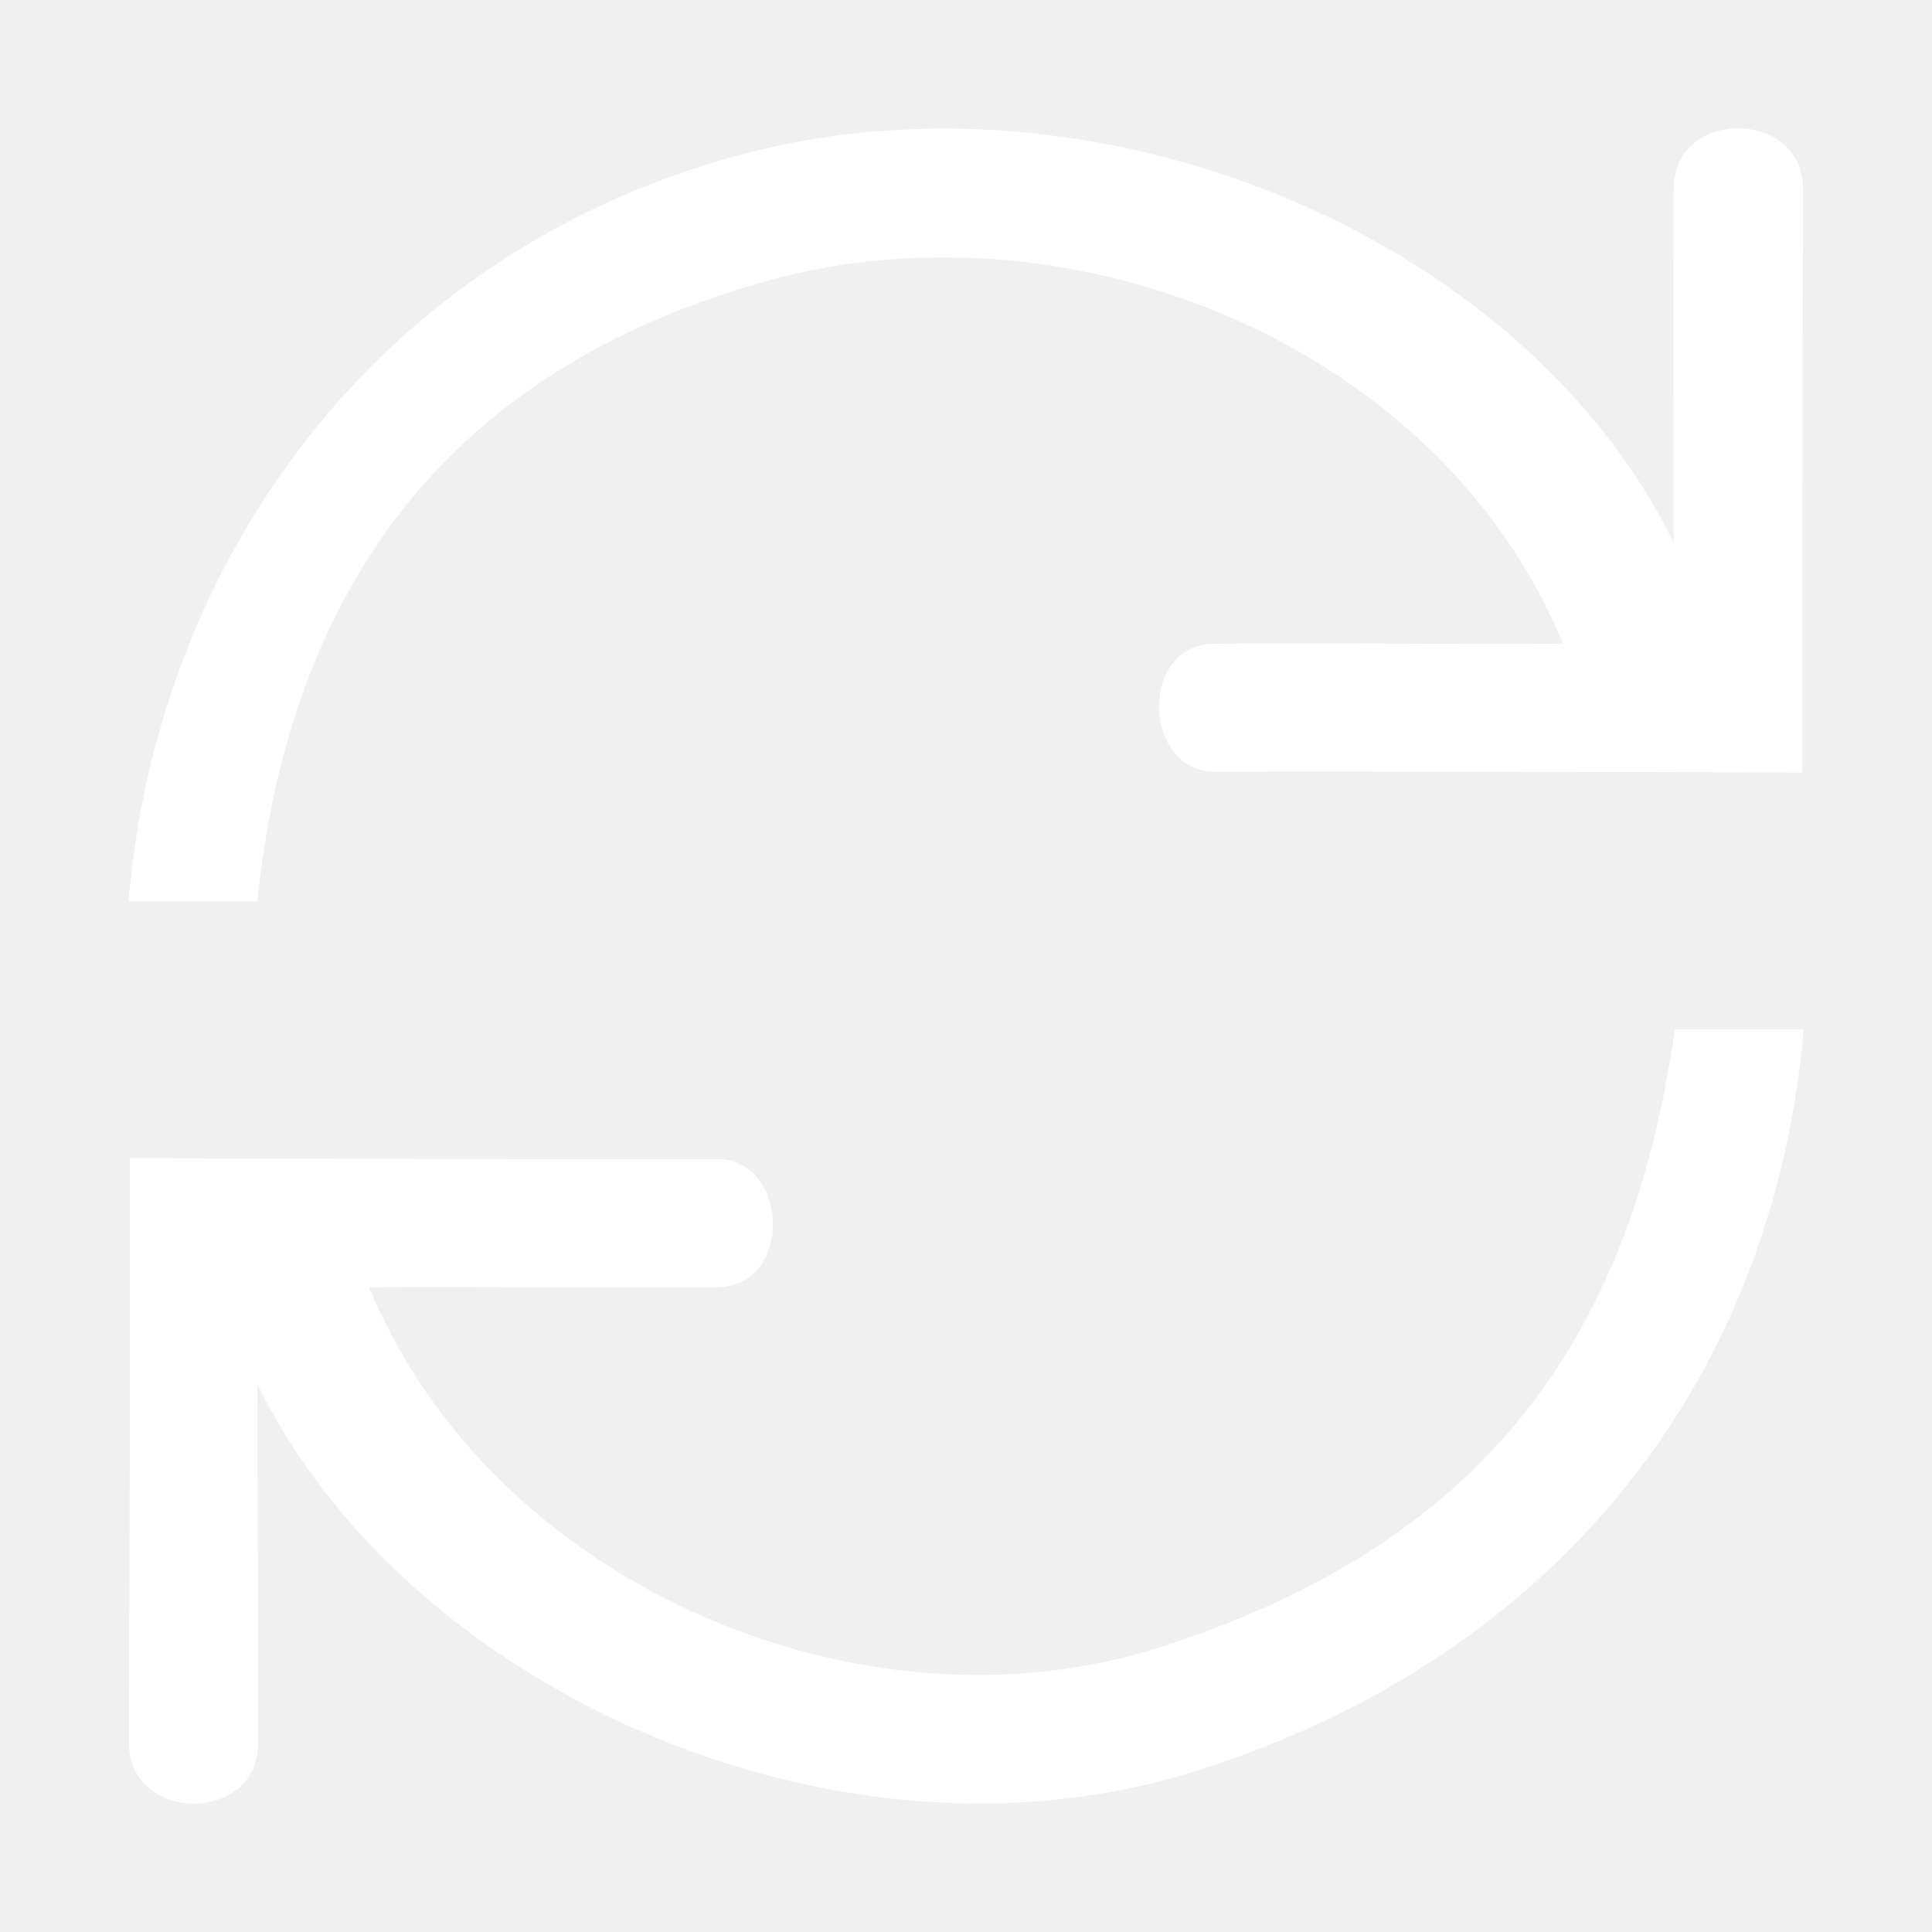
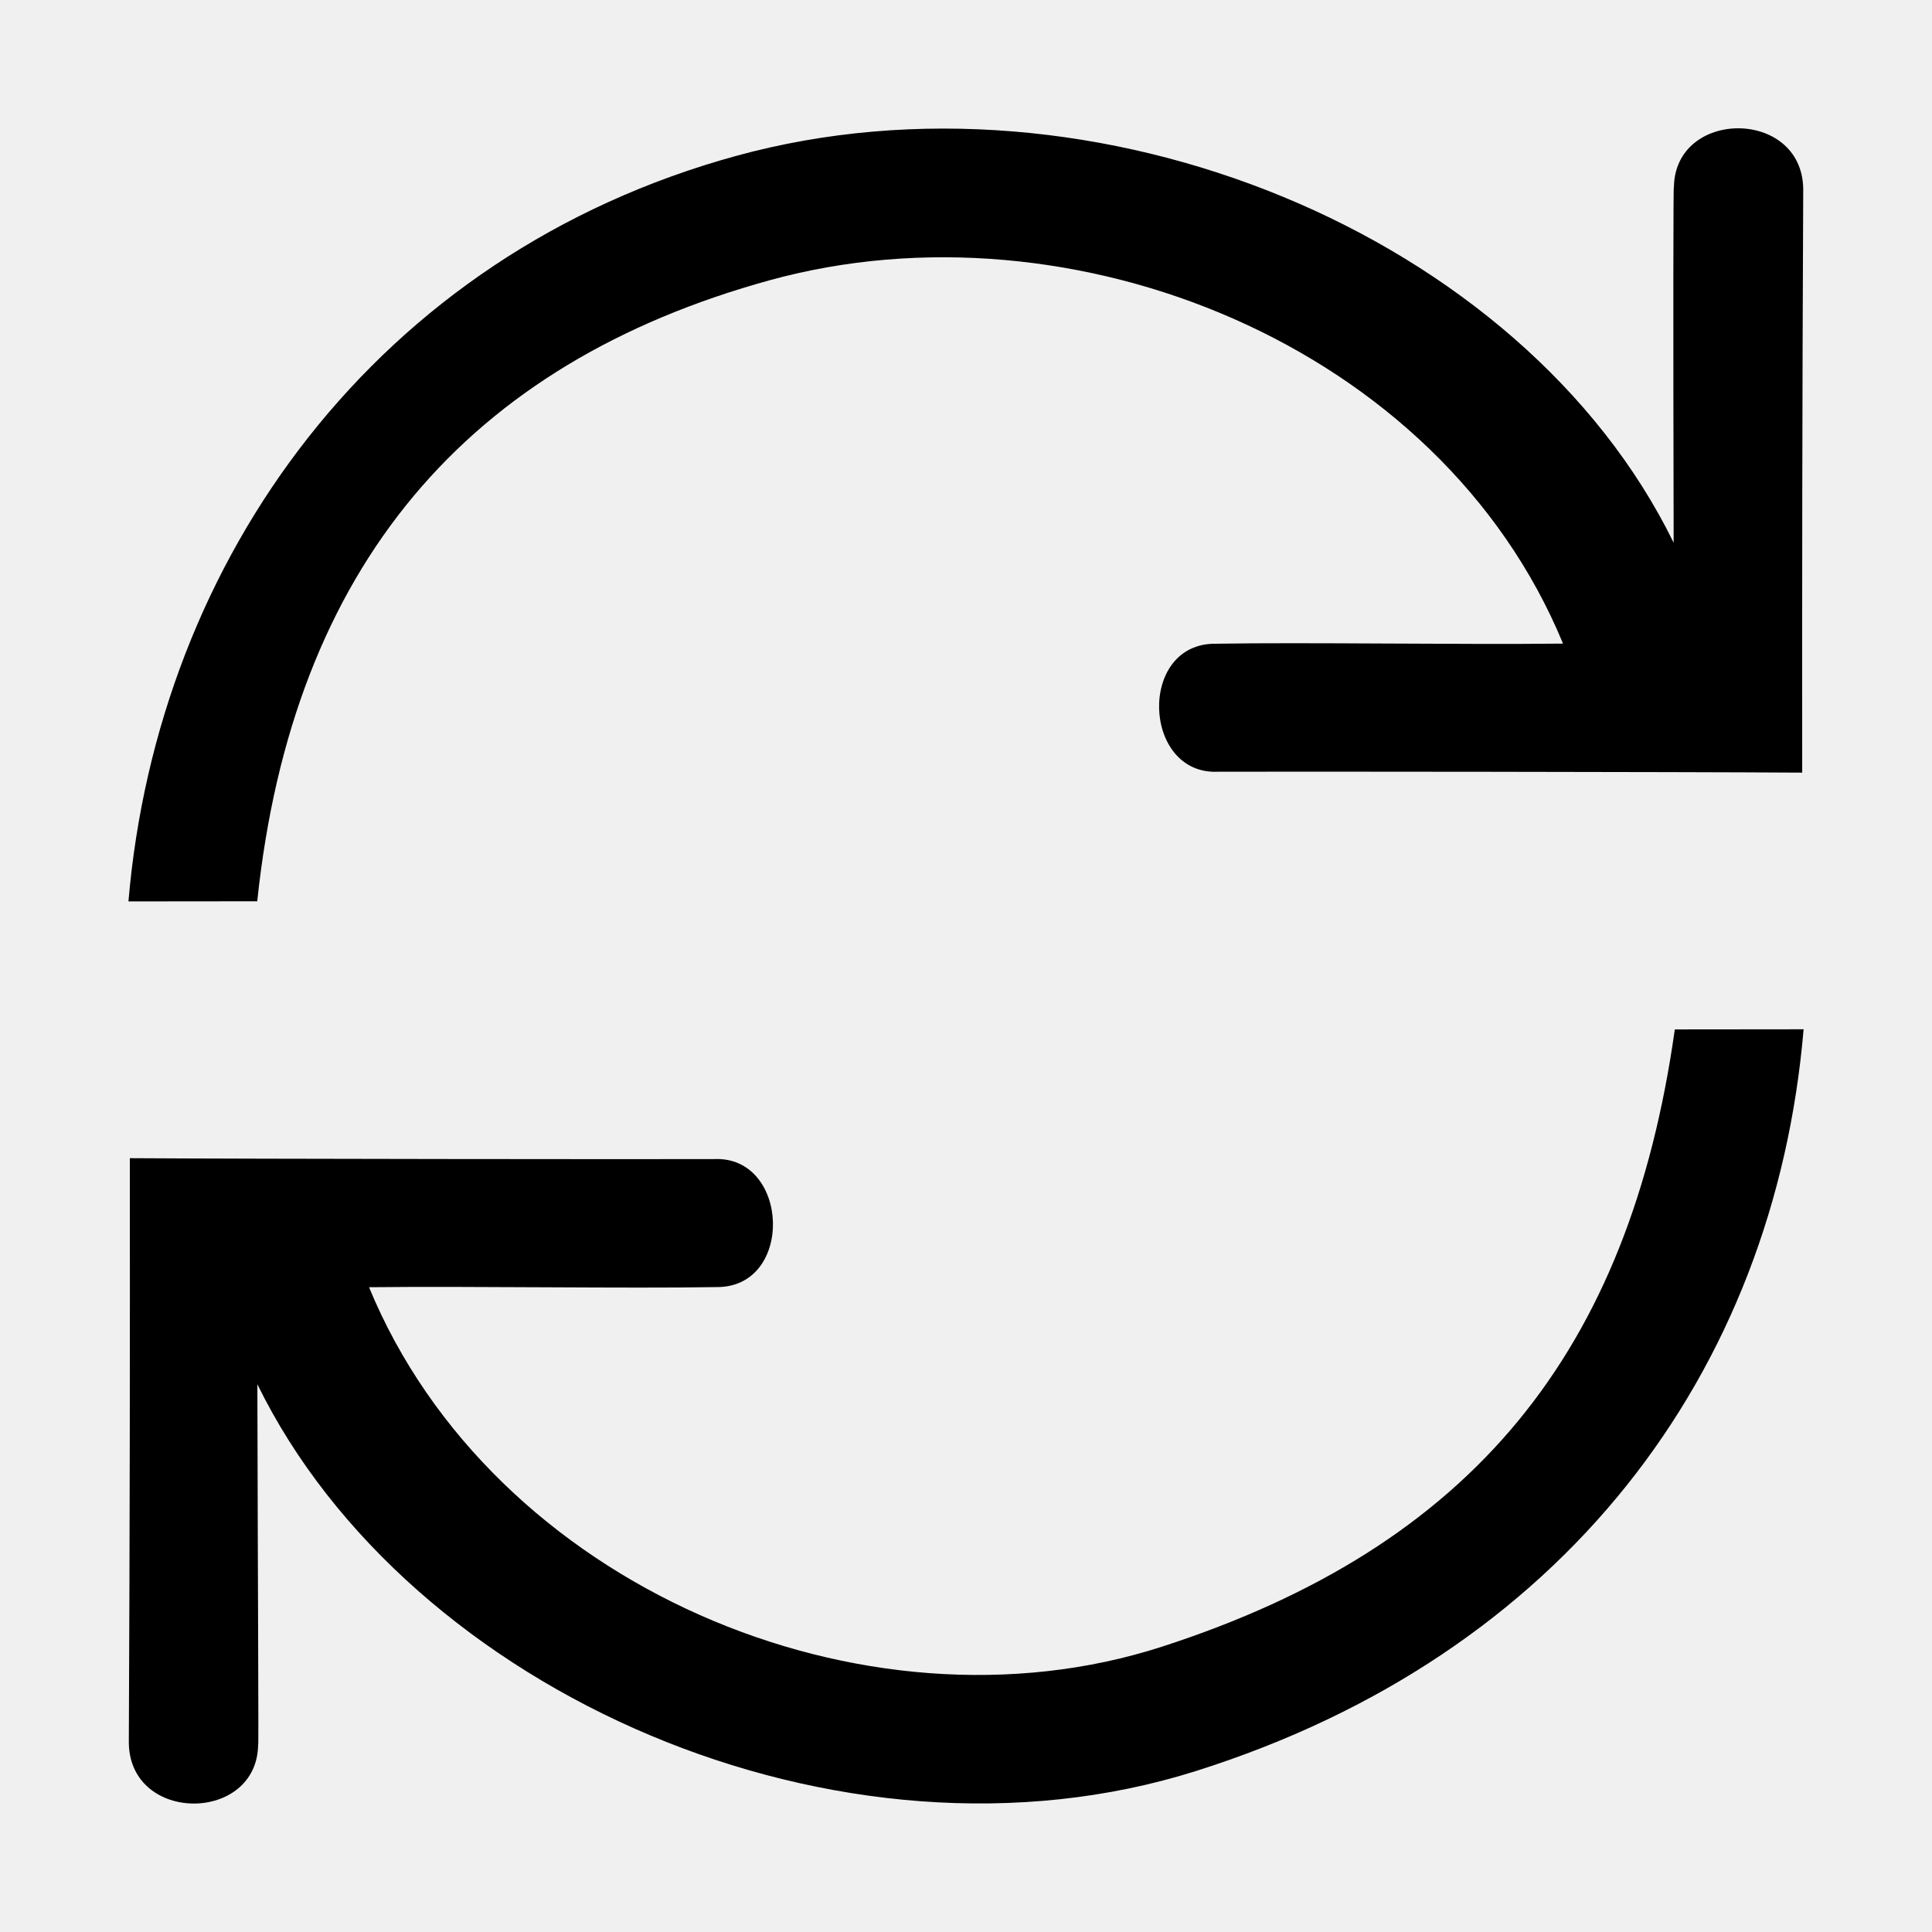
<svg xmlns="http://www.w3.org/2000/svg" height="1500" viewBox="0 0 1500 1500" width="1500">
-   <g fill="#fff">
+   <g>
    <g enable-background="new" stroke="none" transform="matrix(0 -100.179 100 0 -57795.184 41972.097)">
      <path d="m405.47 579.956c-.079.005 1.015.006 2.751.002-2.39 1.172-3.761 4.493-2.998 7.278s3.116 4.492 5.778 4.719l-.001-1c-2.599-.273-4.171-1.637-4.814-3.982s.504-5.201 2.817-6.156c.009.8-.011 2.013.001 2.695-.008.609 1.019.572.992-.016-.002-.496.001-3.603.007-4.536-1.473.001-2.819-0-4.526-.008-.625.011-.619.999-.009 1.004z" transform="matrix(-1 0 0 -1 822.986 1170.904)" />
      <path d="m405.453 579.956c-.079.005 1.054-.002 2.79-.006-2.39 1.172-3.866 4.531-2.998 7.286.899 2.854 3.086 4.492 5.749 4.719l-.001-1c-2.497-.352-4.005-1.569-4.784-3.982-.747-2.314.473-5.201 2.786-6.156.009.8-.011 2.013.001 2.695-.008.609 1.019.572.992-.016-.002-.496.001-3.603.007-4.536-1.473.001-2.827-0-4.534-.008-.625.011-.619.999-.009 1.004z" />
    </g>
  </g>
</svg>
